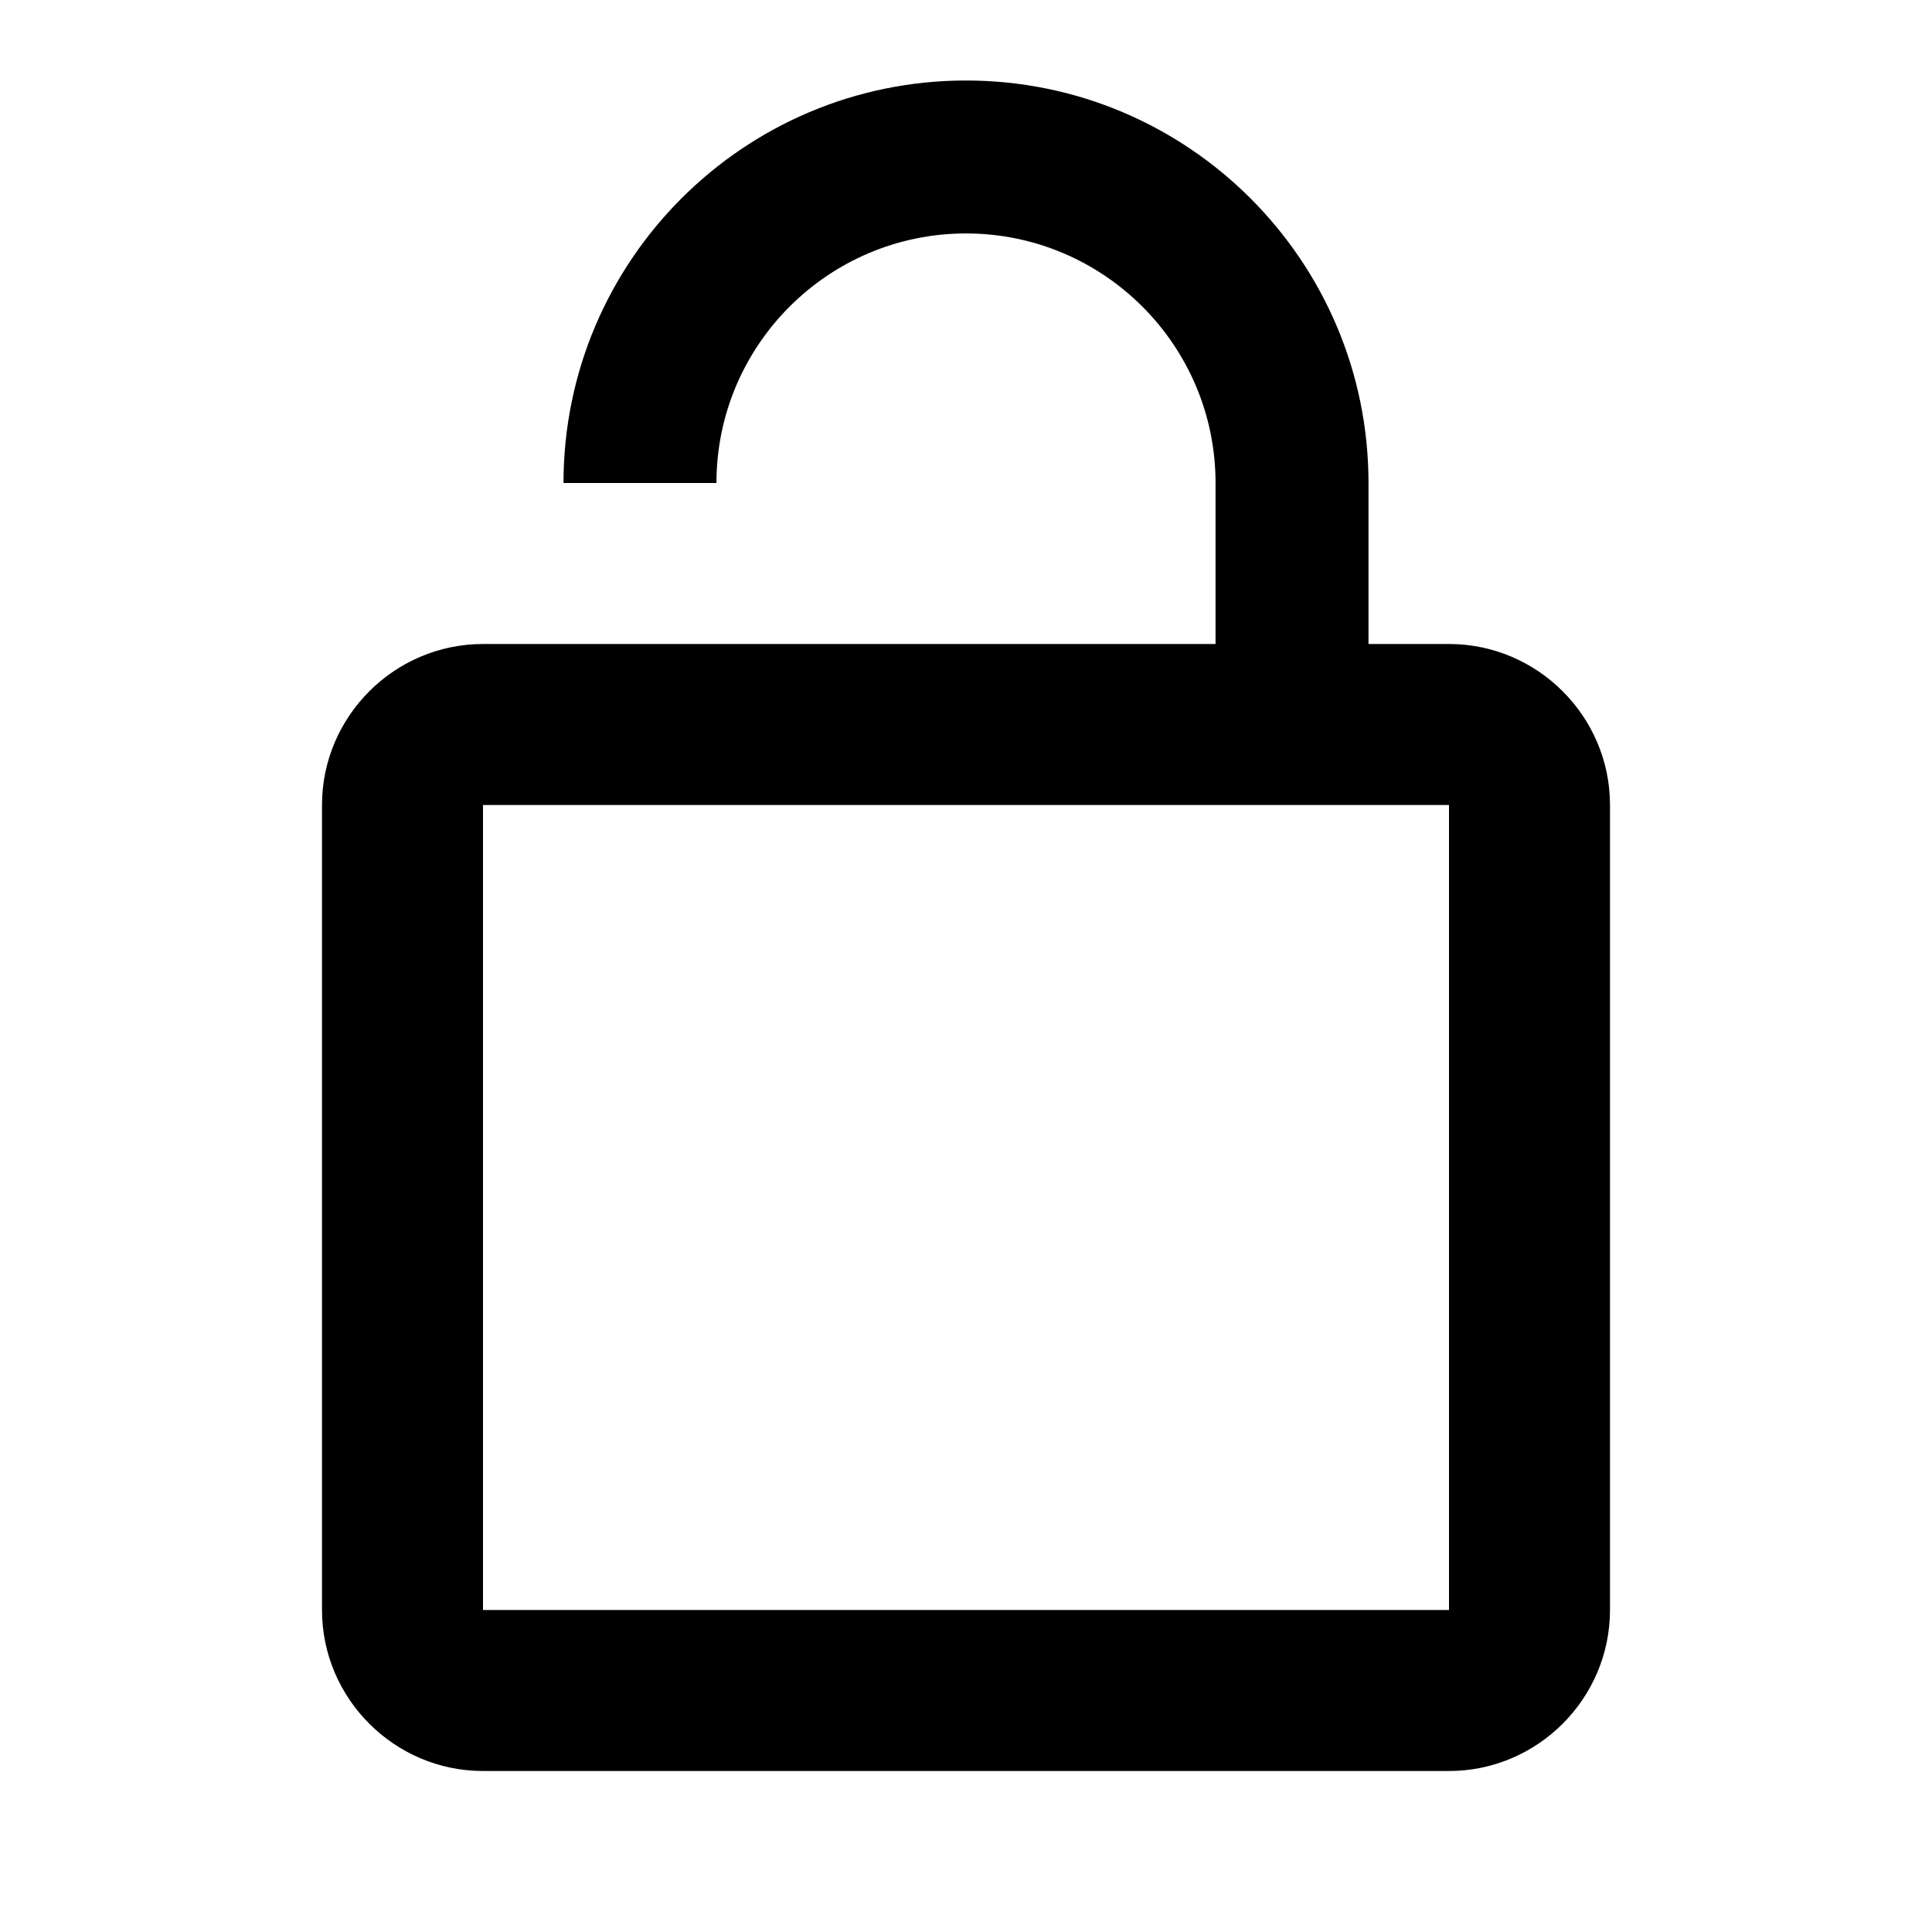
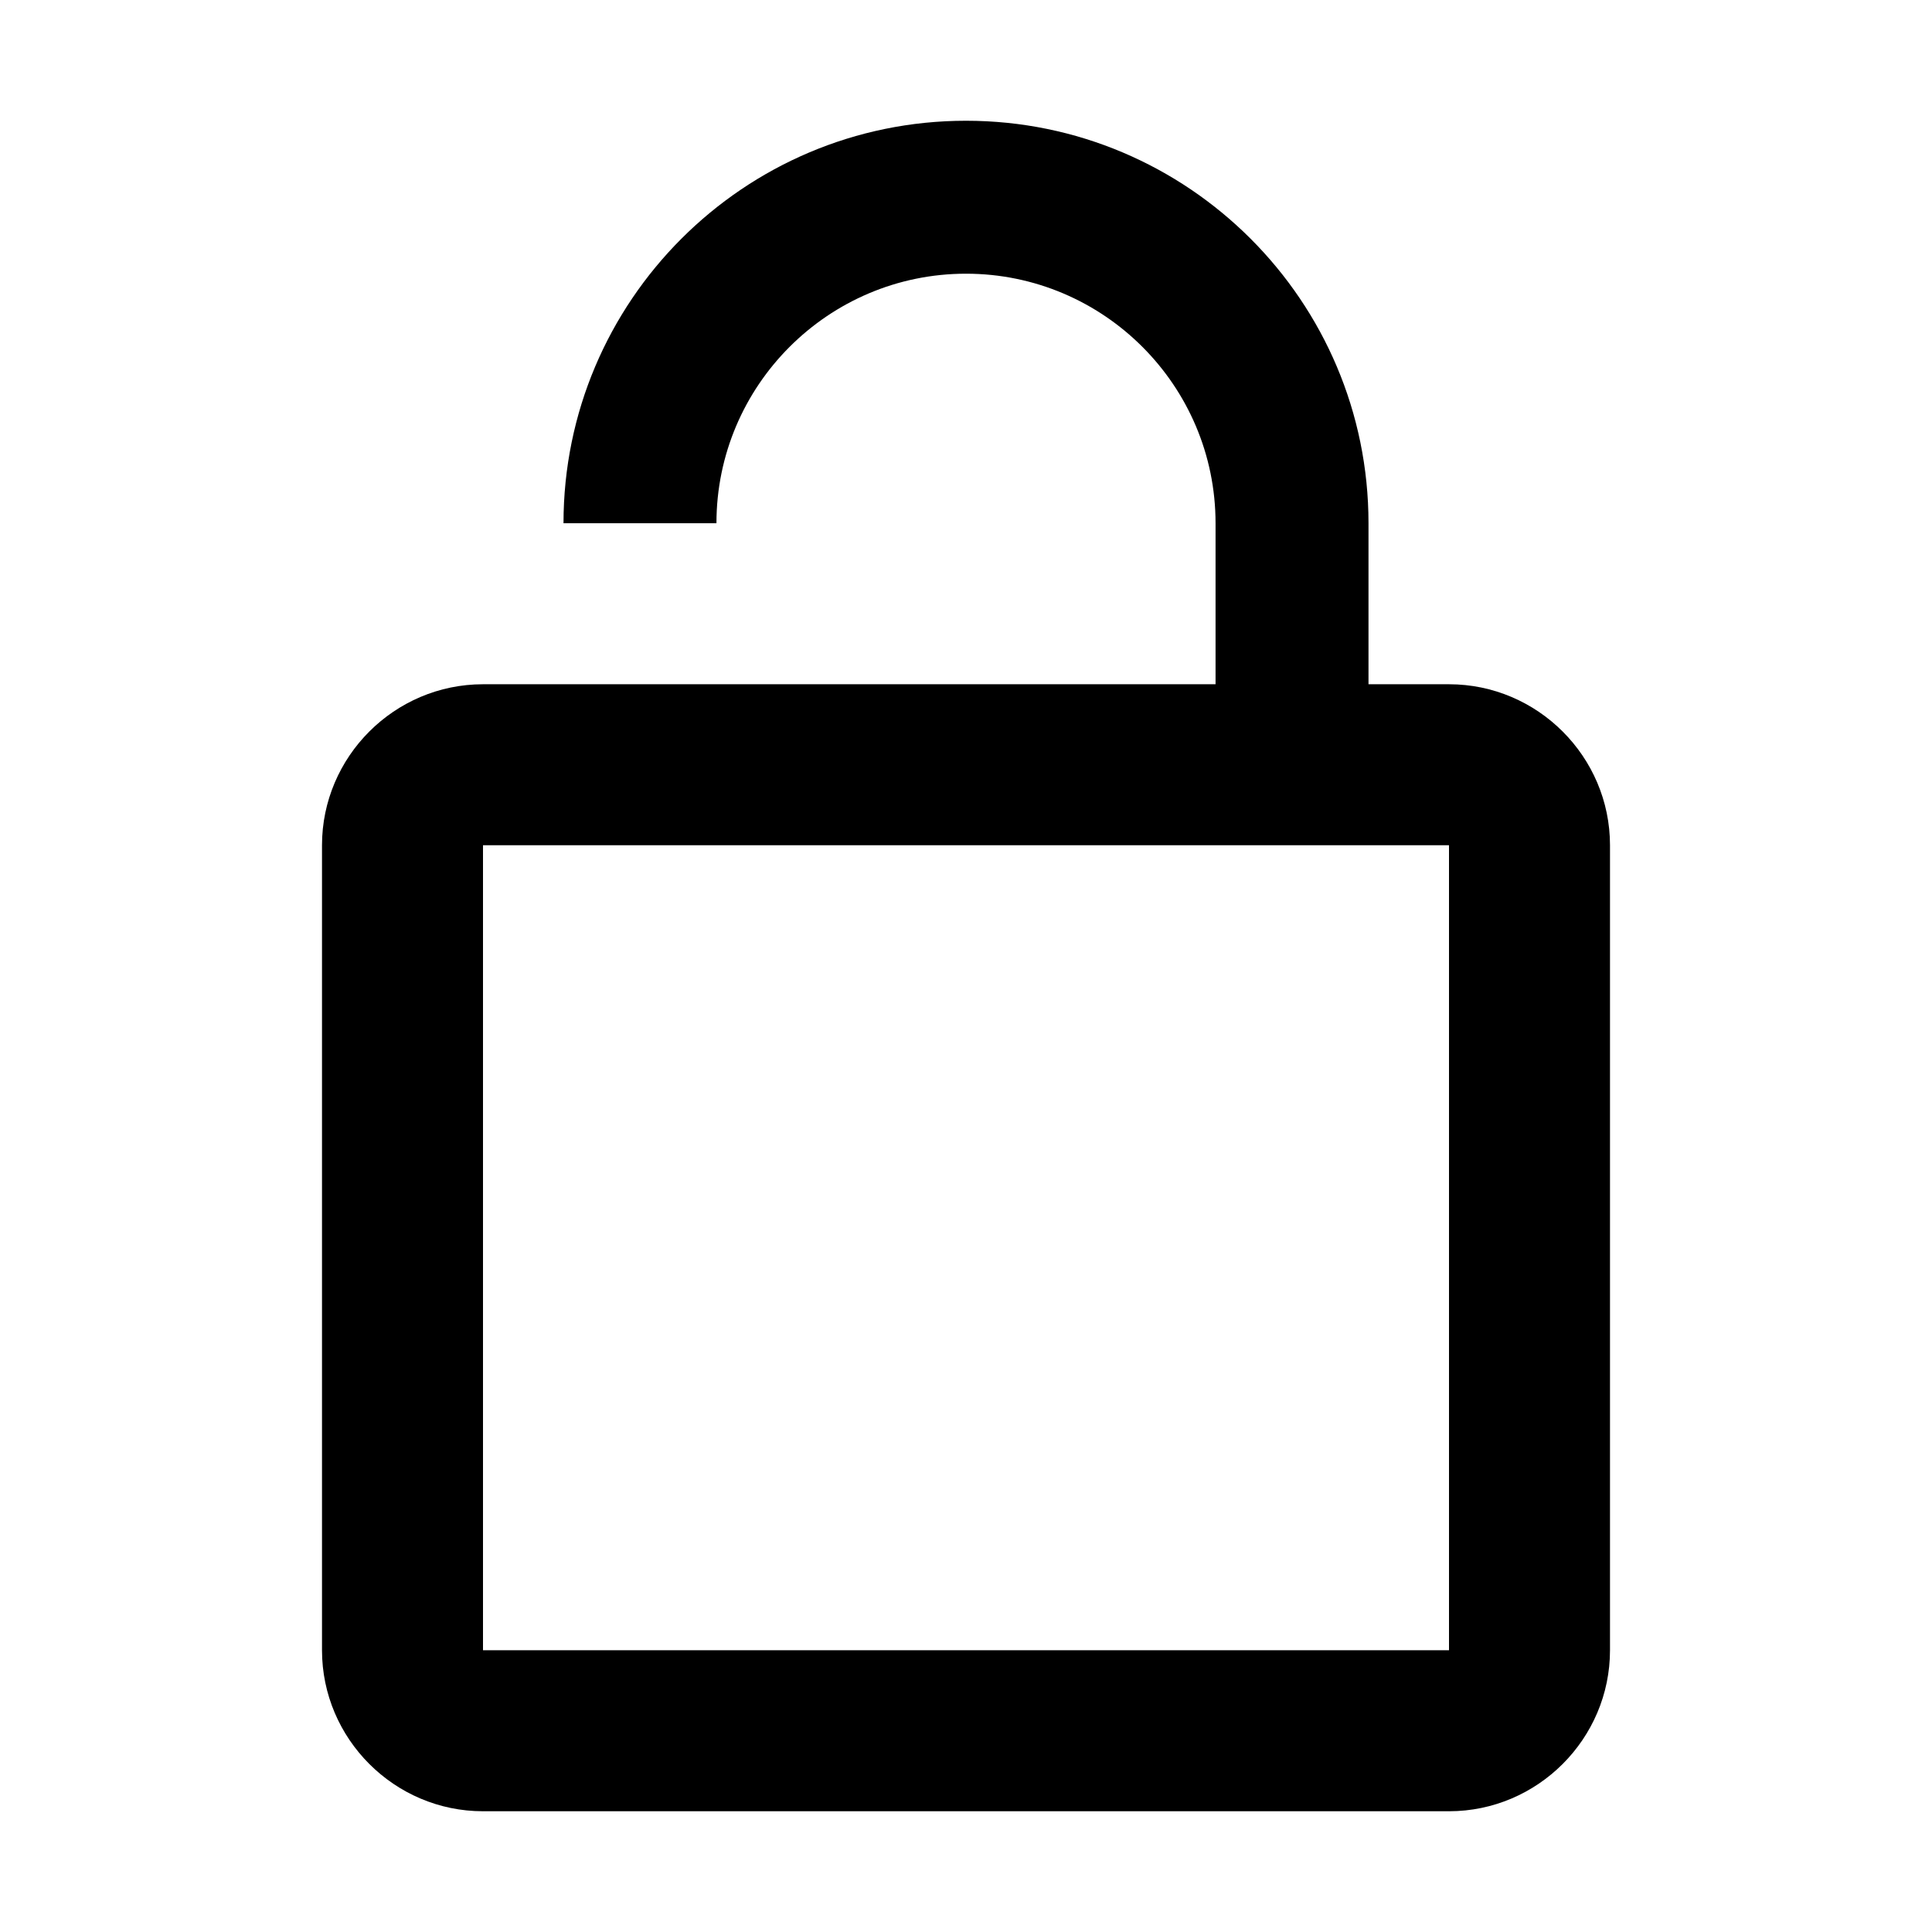
<svg xmlns="http://www.w3.org/2000/svg" width="24" height="24" viewBox="0 0 24 24" fill="none">
-   <path fill-rule="evenodd" clip-rule="evenodd" d="M18 8H17V6C17 3.24 14.76 1 12 1C9.24 1 7 3.24 7 6H8.9C8.9 4.29 10.29 2.9 12 2.9C13.71 2.9 15.1 4.29 15.1 6V8H6C4.9 8 4 8.9 4 10V20C4 21.1 4.9 22 6 22H18C19.1 22 20 21.1 20 20V10C20 8.9 19.1 8 18 8ZM18 20H6V10H18V20Z" fill="black" />
+   <path fill-rule="evenodd" clip-rule="evenodd" d="M18 8.5H17V6.5C17 3.74 14.76 1.5 12 1.5C9.24 1.5 7 3.74 7 6.5H8.9C8.9 4.79 10.29 3.4 12 3.4C13.71 3.4 15.1 4.79 15.1 6.5V8.5H6C4.9 8.5 4 9.4 4 10.5V20.5C4 21.6 4.9 22.5 6 22.5H18C19.1 22.5 20 21.6 20 20.5V10.5C20 9.4 19.1 8.5 18 8.5ZM18 20.5H6V10.5H18V20.5Z" fill="black" />
</svg>
